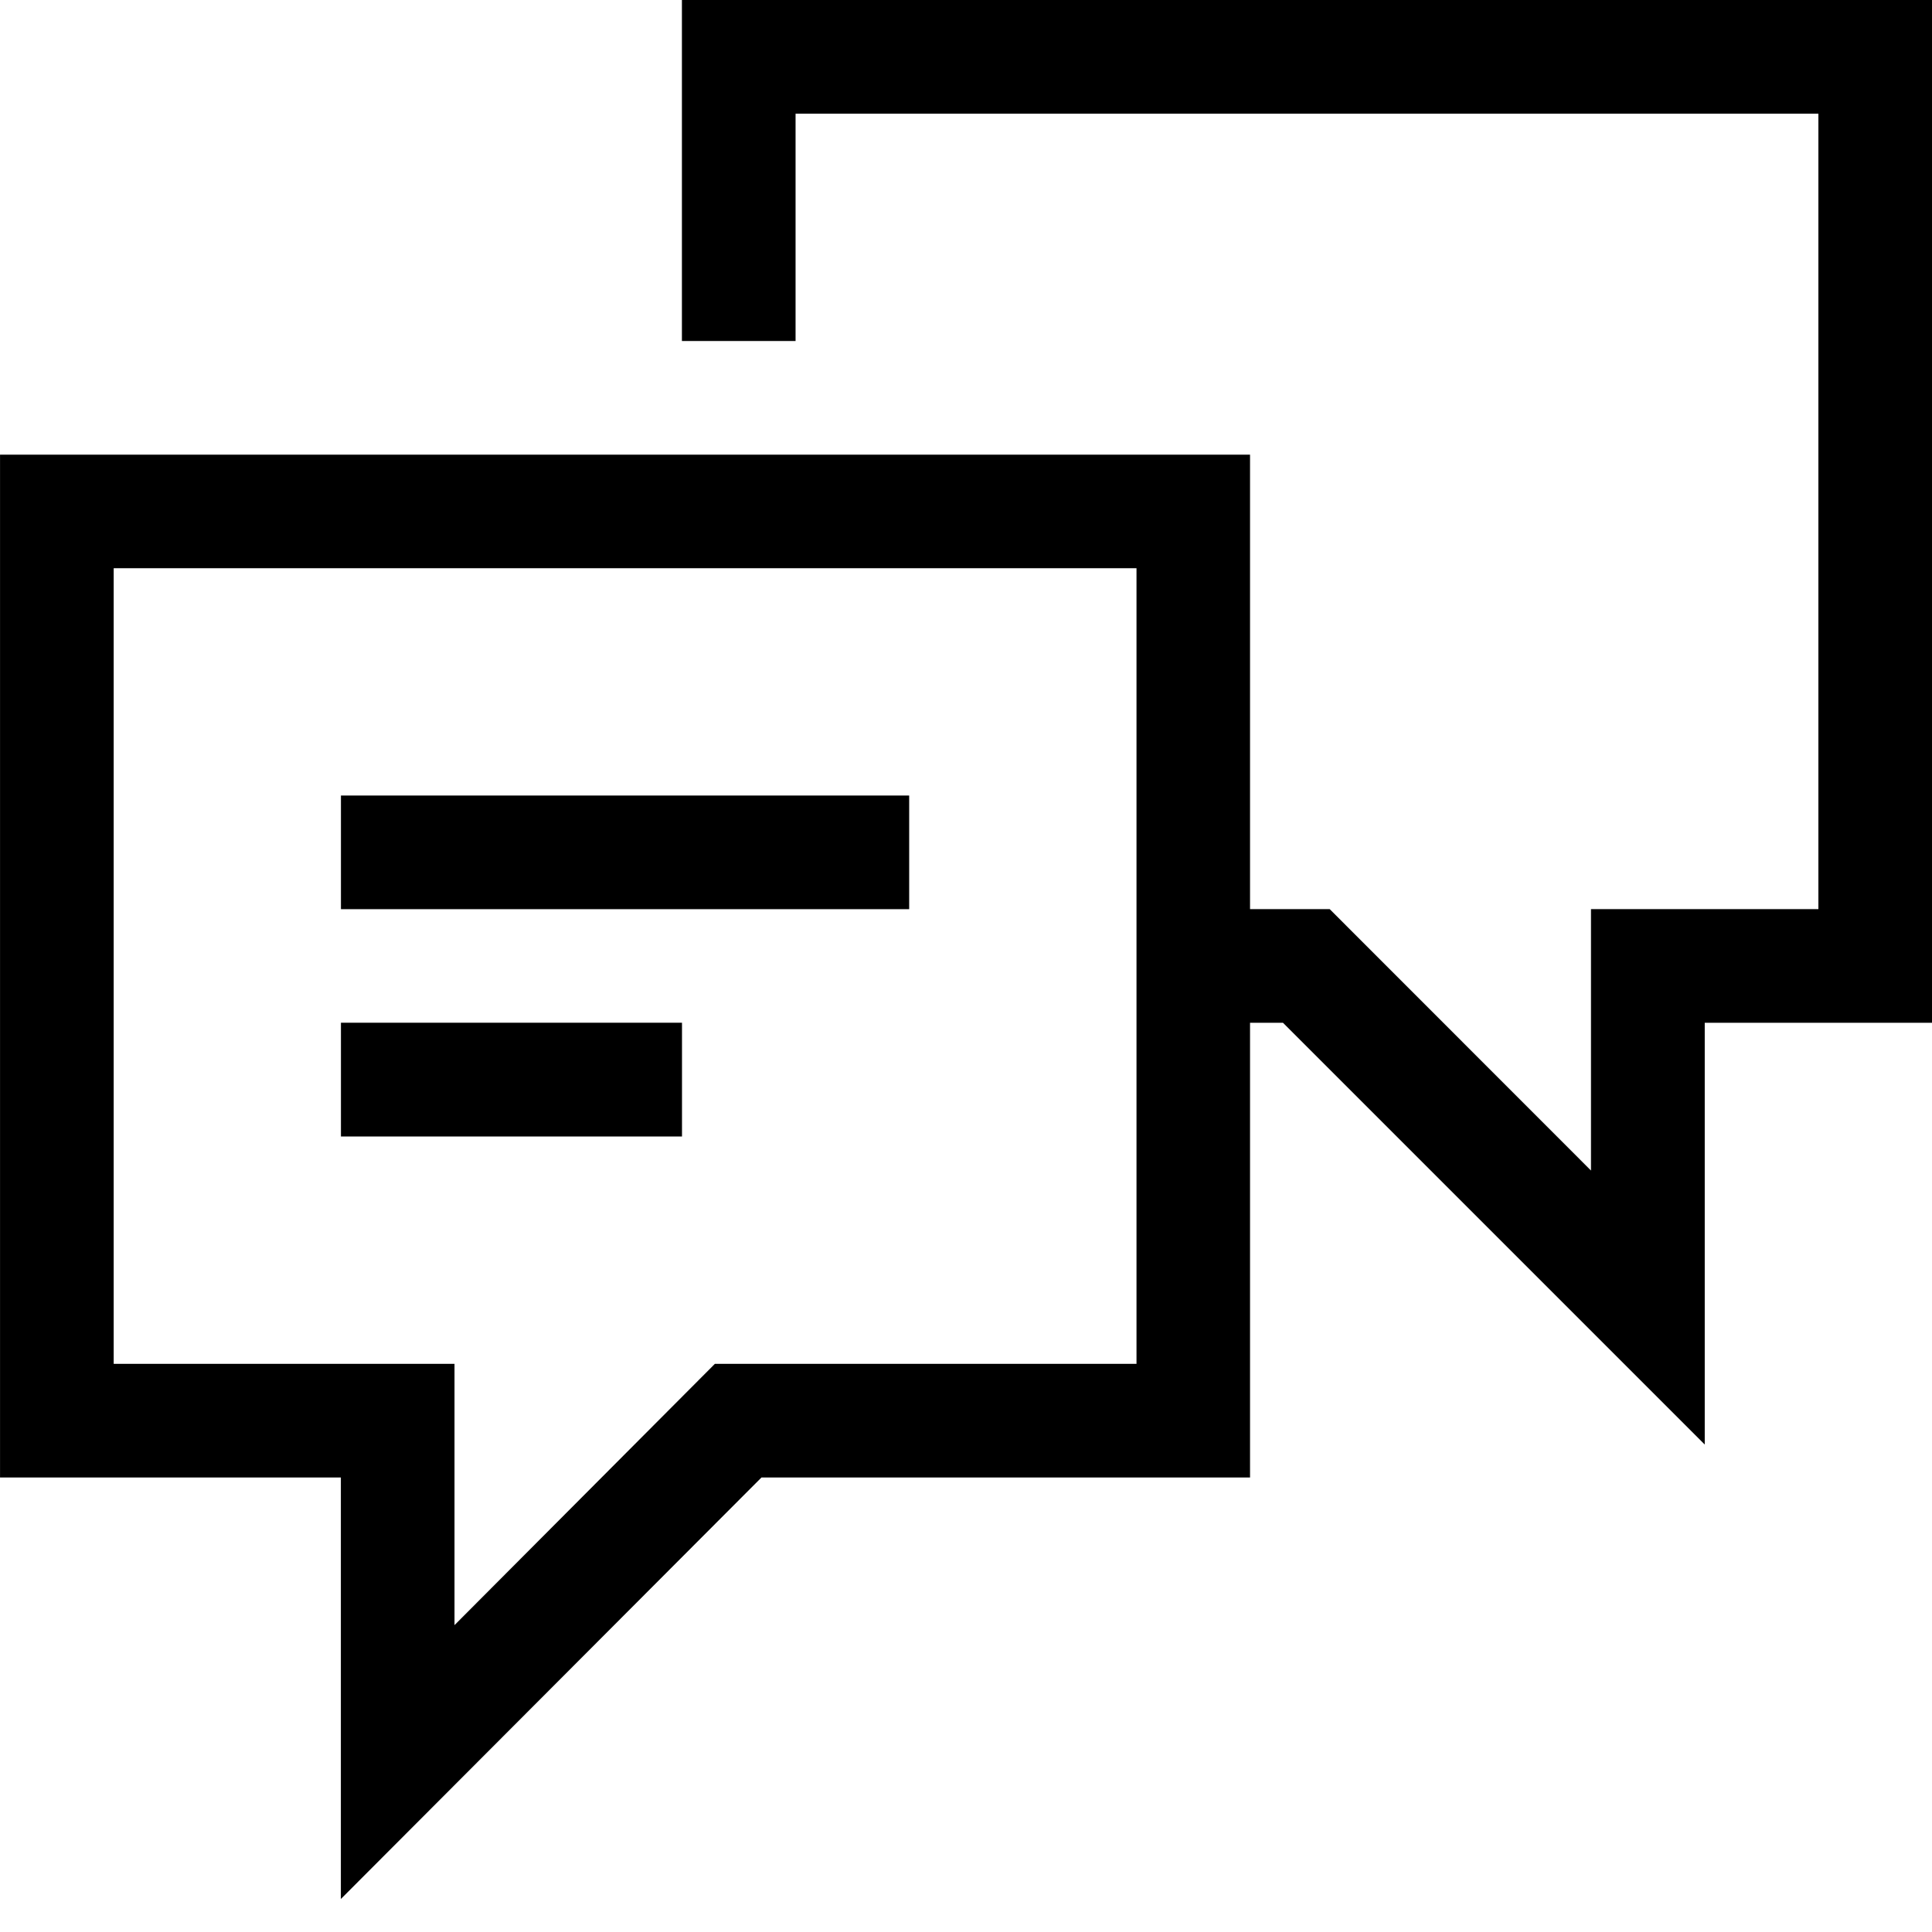
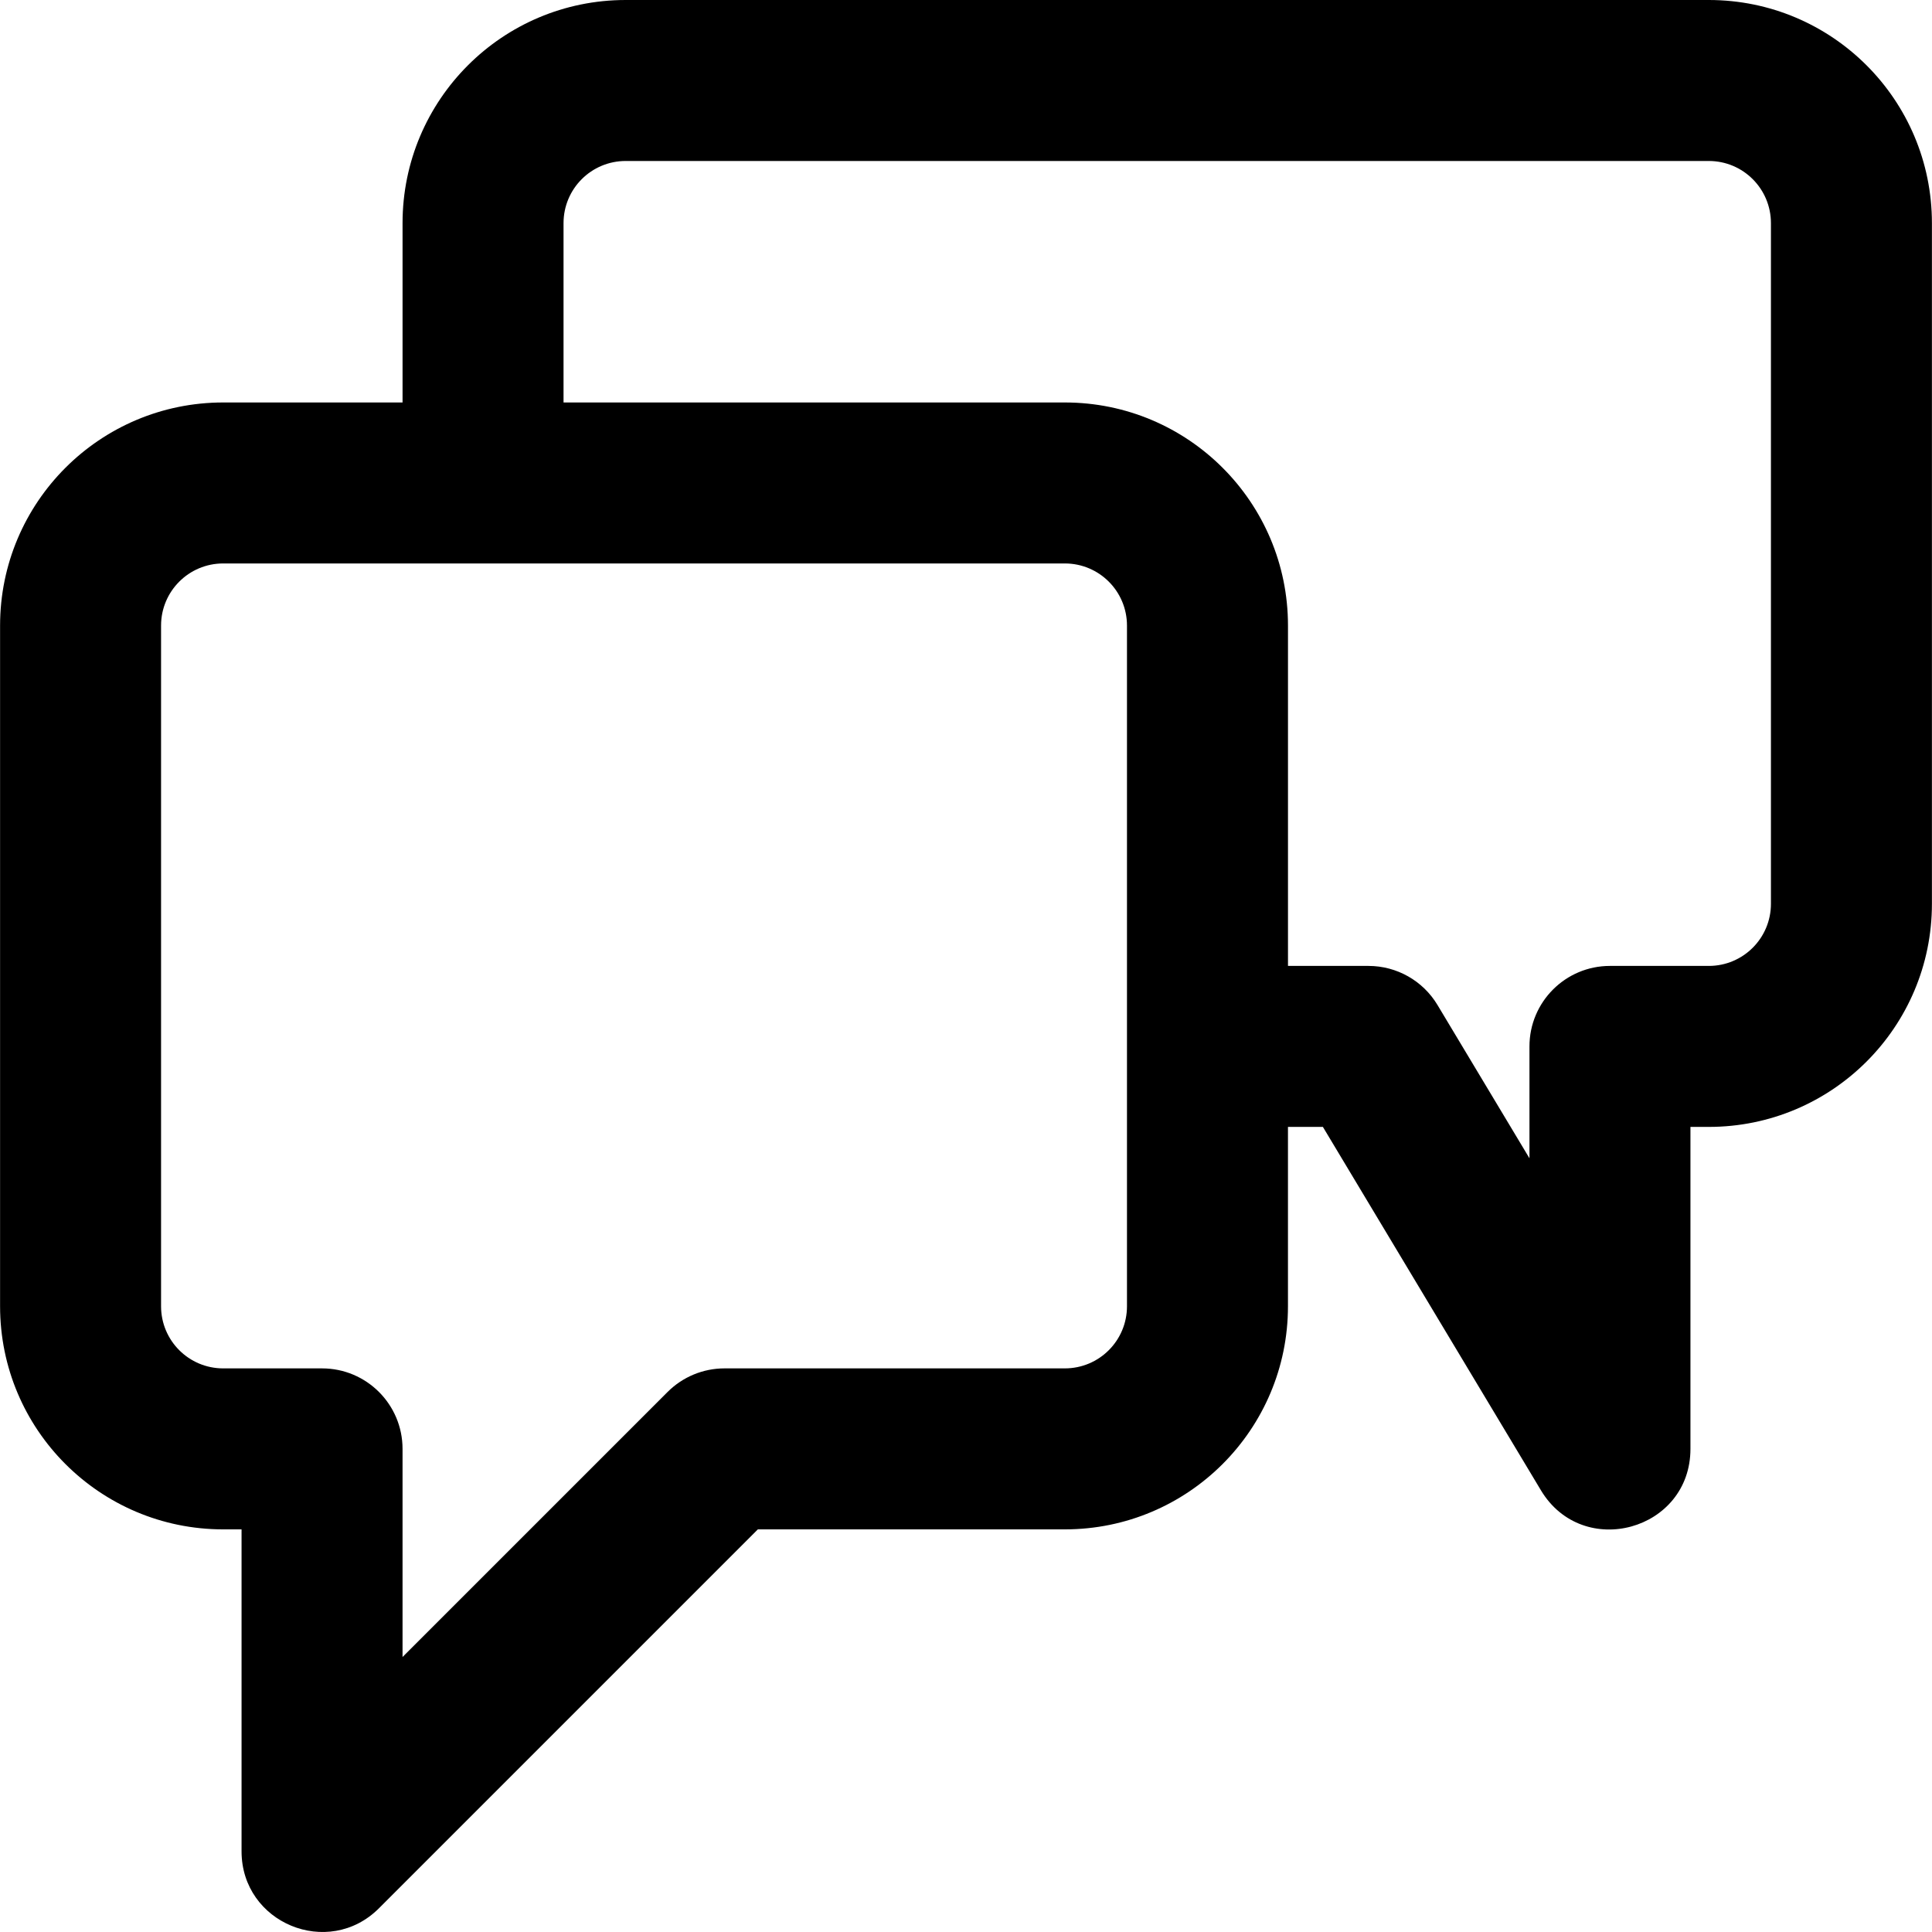
- <svg xmlns="http://www.w3.org/2000/svg" fill="#000000" width="800px" height="800px" viewBox="0 0 1920 1920">
-   <path d="M677.68-.034v338.937h112.942V113.02h1016.47v790.476h-225.995v259.764l-259.651-259.764h-79.172V451.844H.034v1016.47h338.71v418.9l417.996-418.9h485.534v-451.877h32.753l419.125 419.124v-419.124h225.882V-.033H677.68ZM338.825 903.53H903.53V790.59H338.824v112.94Zm0 225.883H677.76v-113.054H338.824v113.054Zm-225.849-564.74h1016.47v790.701H710.435l-258.748 259.652v-259.652h-338.71V564.672Z" fill-rule="evenodd" />
+ <svg xmlns="http://www.w3.org/2000/svg" fill="#000000" height="800px" width="800px" version="1.1" id="Layer_1" viewBox="0 0 512.043 512.043" xml:space="preserve">
+   <g>
+     <g>
+       <path d="M452.886,0H165.825c-32.667,0-59.136,26.469-59.136,59.136v47.531H59.156c-32.667,0-59.136,26.469-59.136,59.136v180.395    c0,32.667,26.469,59.136,59.136,59.136h4.864v85.333c0,19.006,22.979,28.524,36.418,15.085l100.418-100.418h81.361    c32.667,0,59.136-26.469,59.136-59.136v-47.531h9.257l57.786,96.309c11.132,18.553,39.627,10.661,39.627-10.976v-85.333h4.864    c32.667,0,59.136-26.469,59.136-59.136V59.136C512.022,26.469,485.554,0,452.886,0z M298.687,346.197    c0,9.103-7.366,16.469-16.469,16.469H192.02c-5.658,0-11.084,2.248-15.085,6.248l-70.248,70.248V384    c0-11.782-9.551-21.333-21.333-21.333H59.156c-9.103,0-16.469-7.366-16.469-16.469V165.803c0-9.103,7.366-16.469,16.469-16.469    h68.866h154.195c9.103,0,16.469,7.366,16.469,16.469V346.197z M469.356,239.531c0,9.103-7.366,16.469-16.469,16.469h-26.197    c-11.782,0-21.333,9.551-21.333,21.333v29.647l-24.373-40.622c-3.855-6.426-10.8-10.357-18.293-10.357h-21.333v-90.197    c0-32.667-26.469-59.136-59.136-59.136h-0.002H149.356V59.136c0-9.103,7.366-16.469,16.469-16.469h287.061    c9.103,0,16.469,7.366,16.469,16.469V239.531z" />
+     </g>
+   </g>
</svg>
